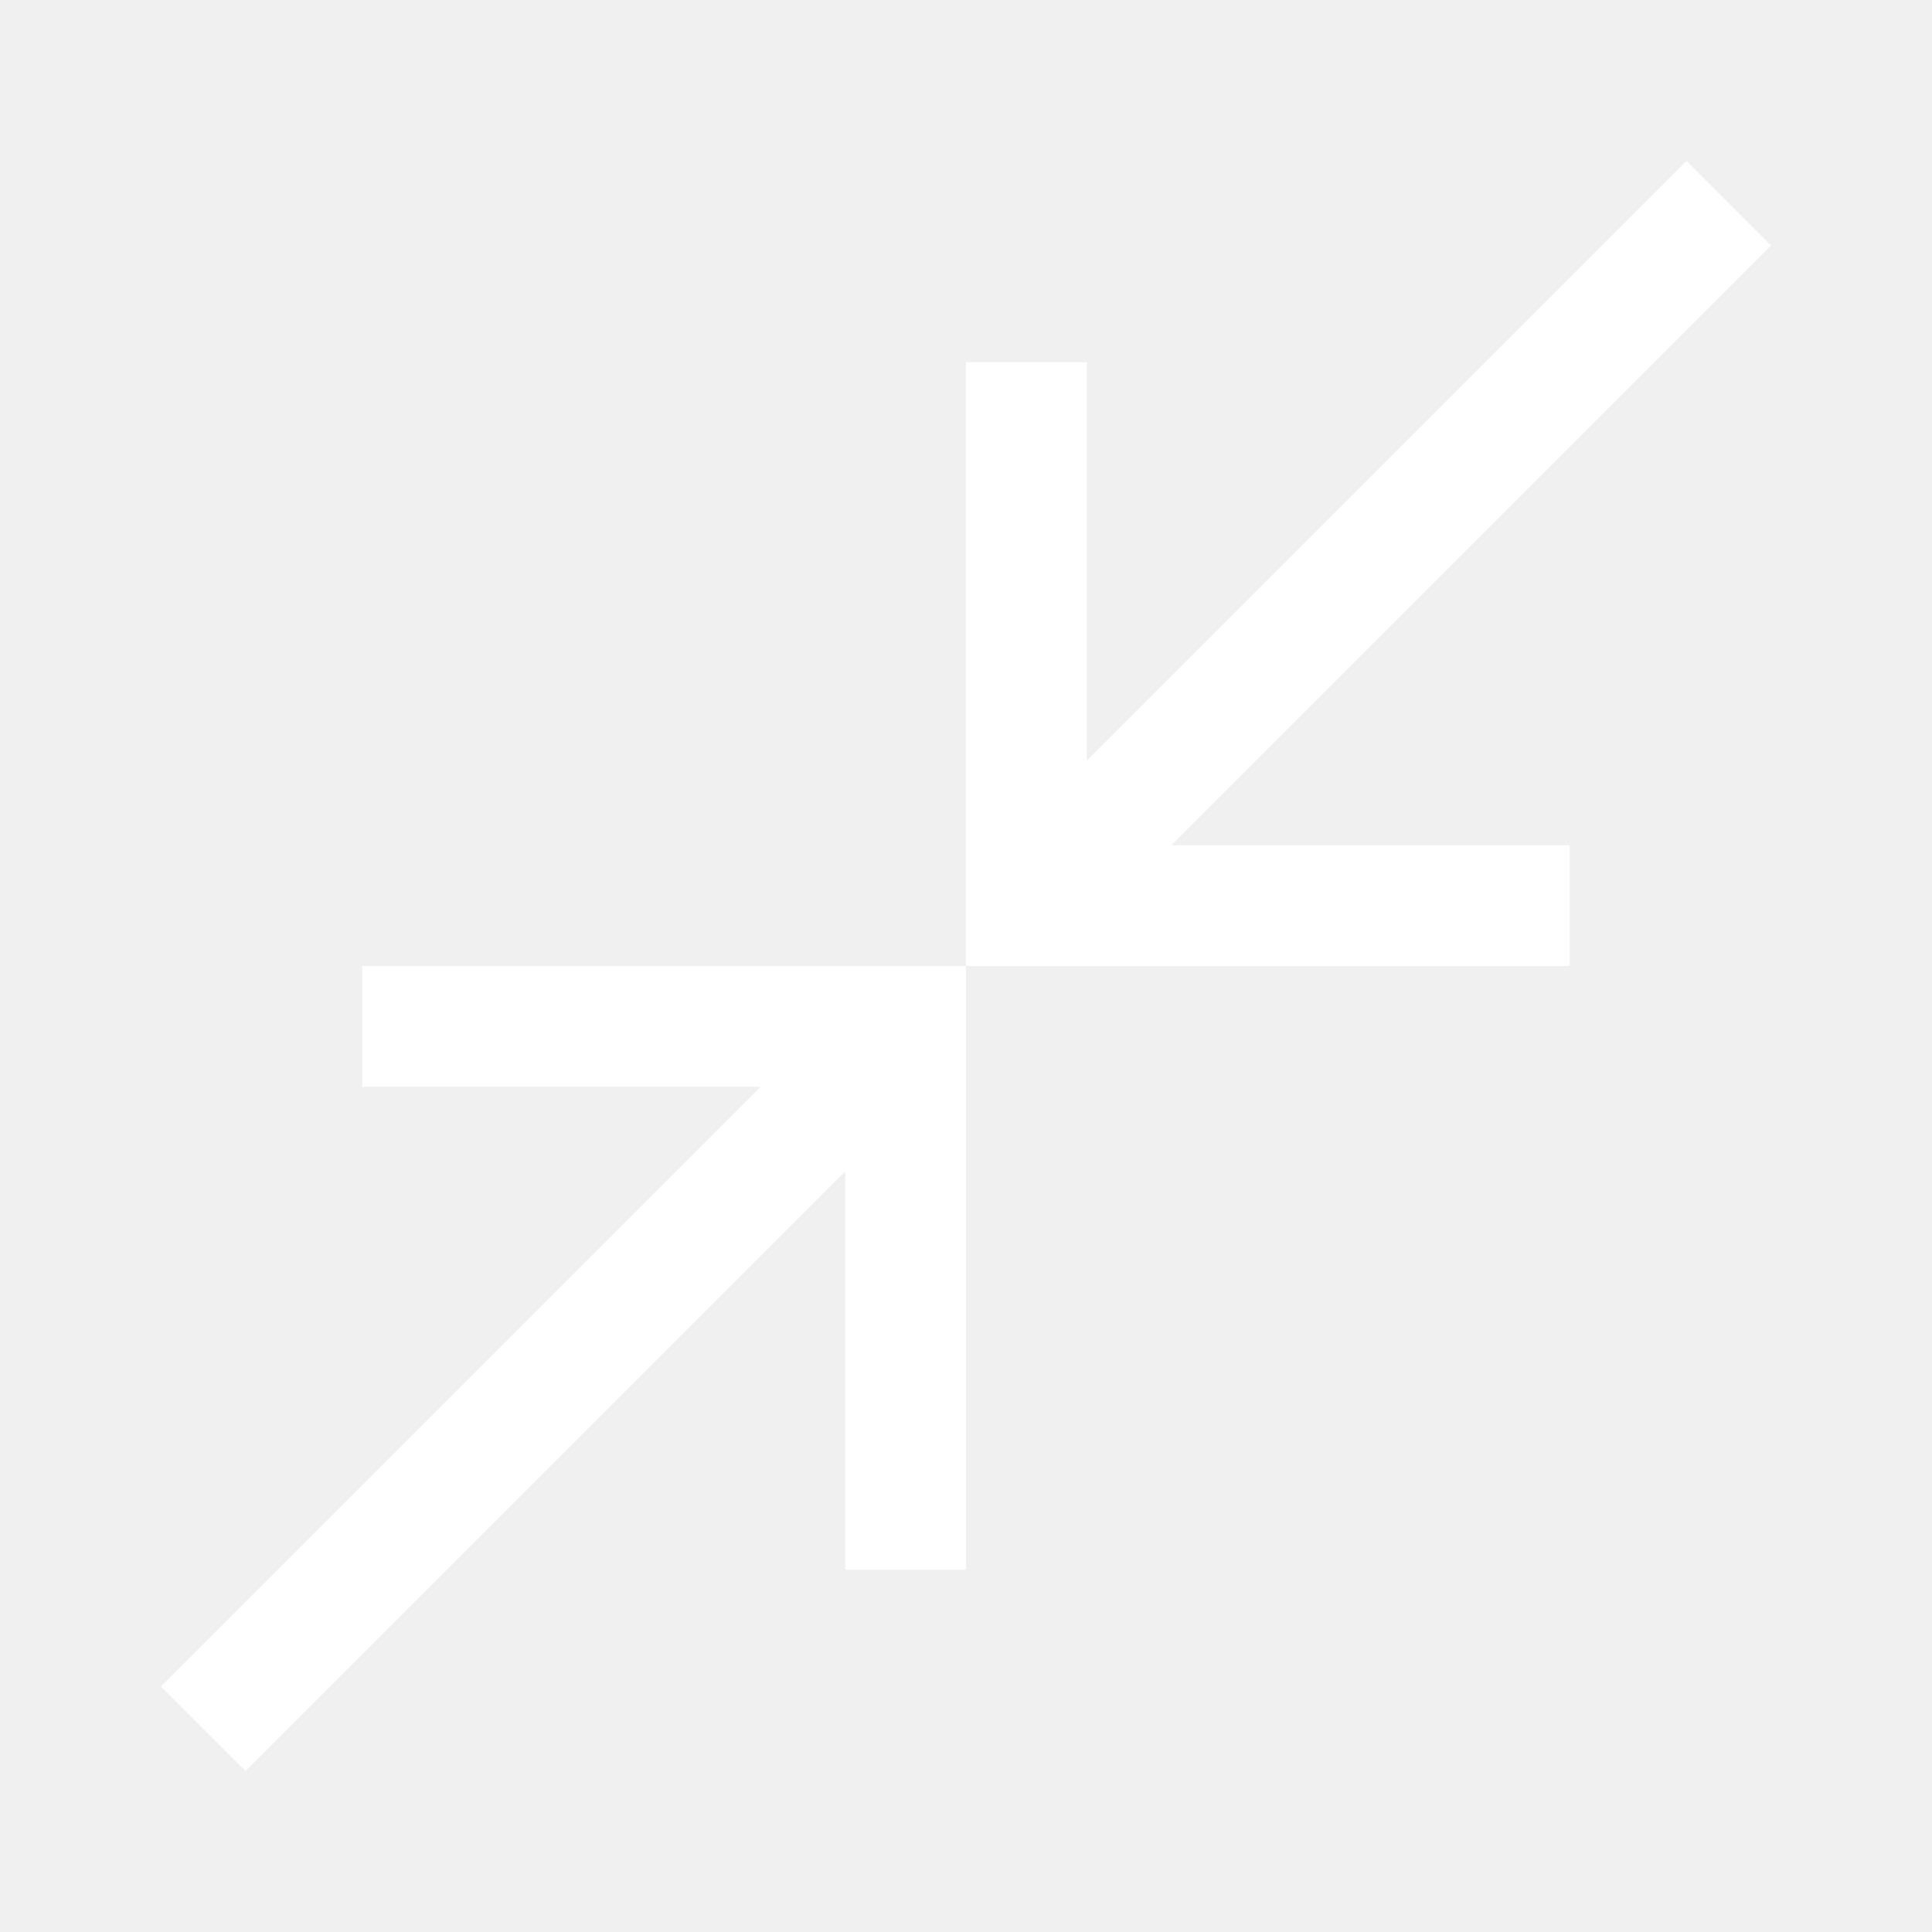
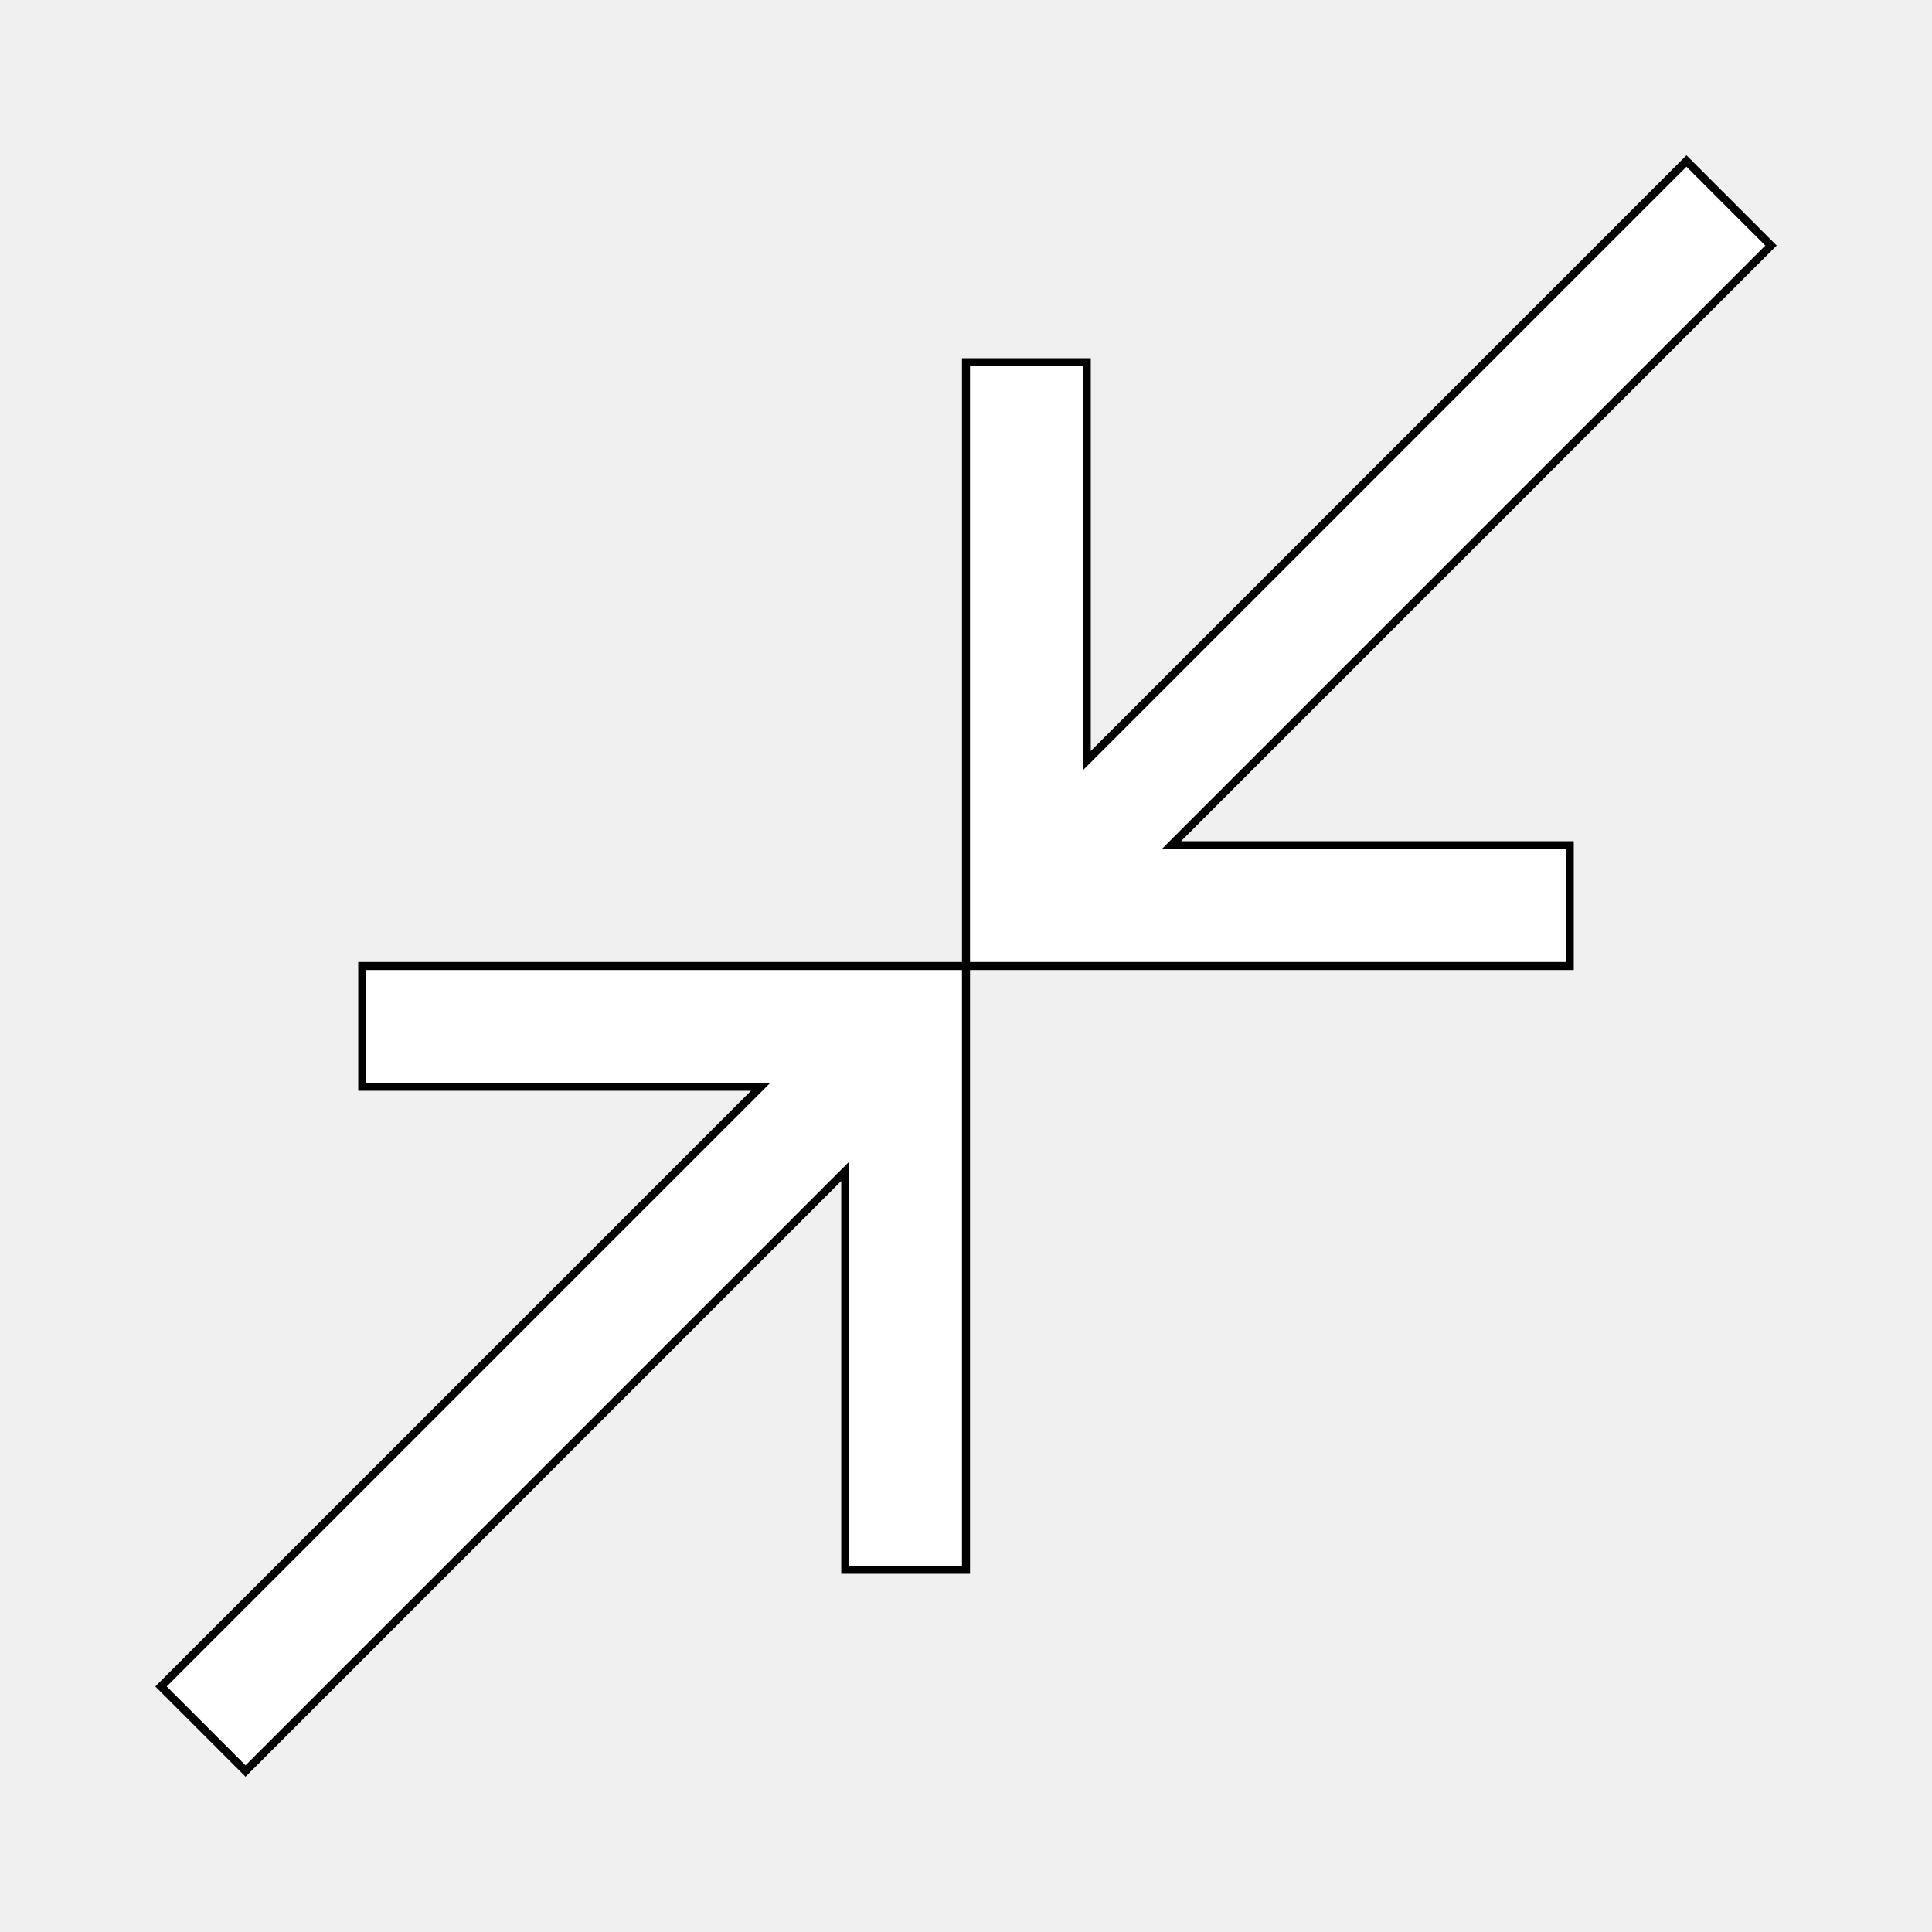
<svg xmlns="http://www.w3.org/2000/svg" height="48" viewBox="0 96 960 960" width="48" fill="#ffffff">
-   <path d="m122 976-42-42 298-298H180v-60h300v300h-60V678L122 976Zm358-400V276h60v198l298-298 42 42-298 298h198v60H480Z" />
+   <path stroke-width="4" stroke="#000000" d="m122 976-42-42 298-298H180v-60h300v300h-60V678L122 976Zm358-400V276h60v198l298-298 42 42-298 298h198v60H480Z" />
</svg>
